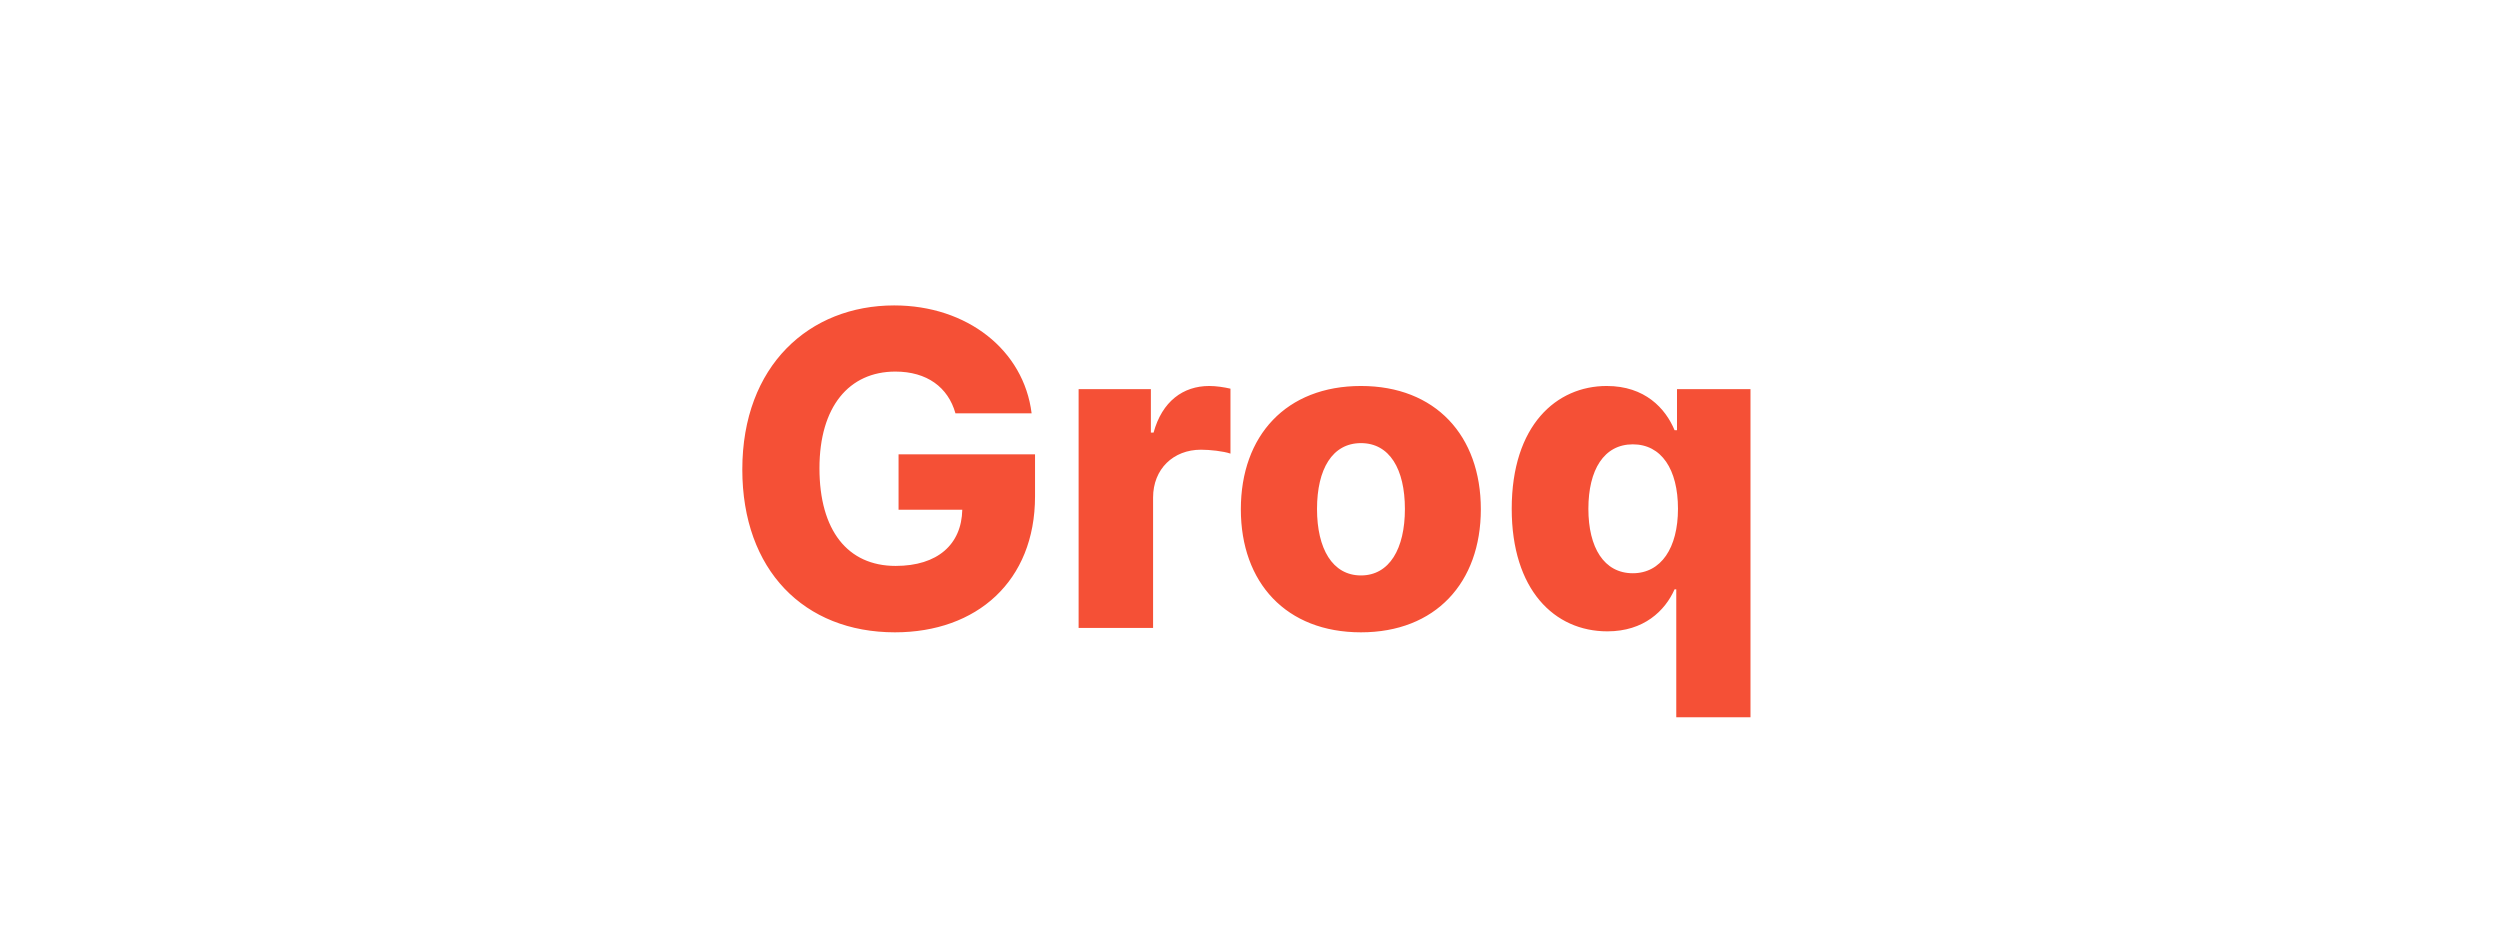
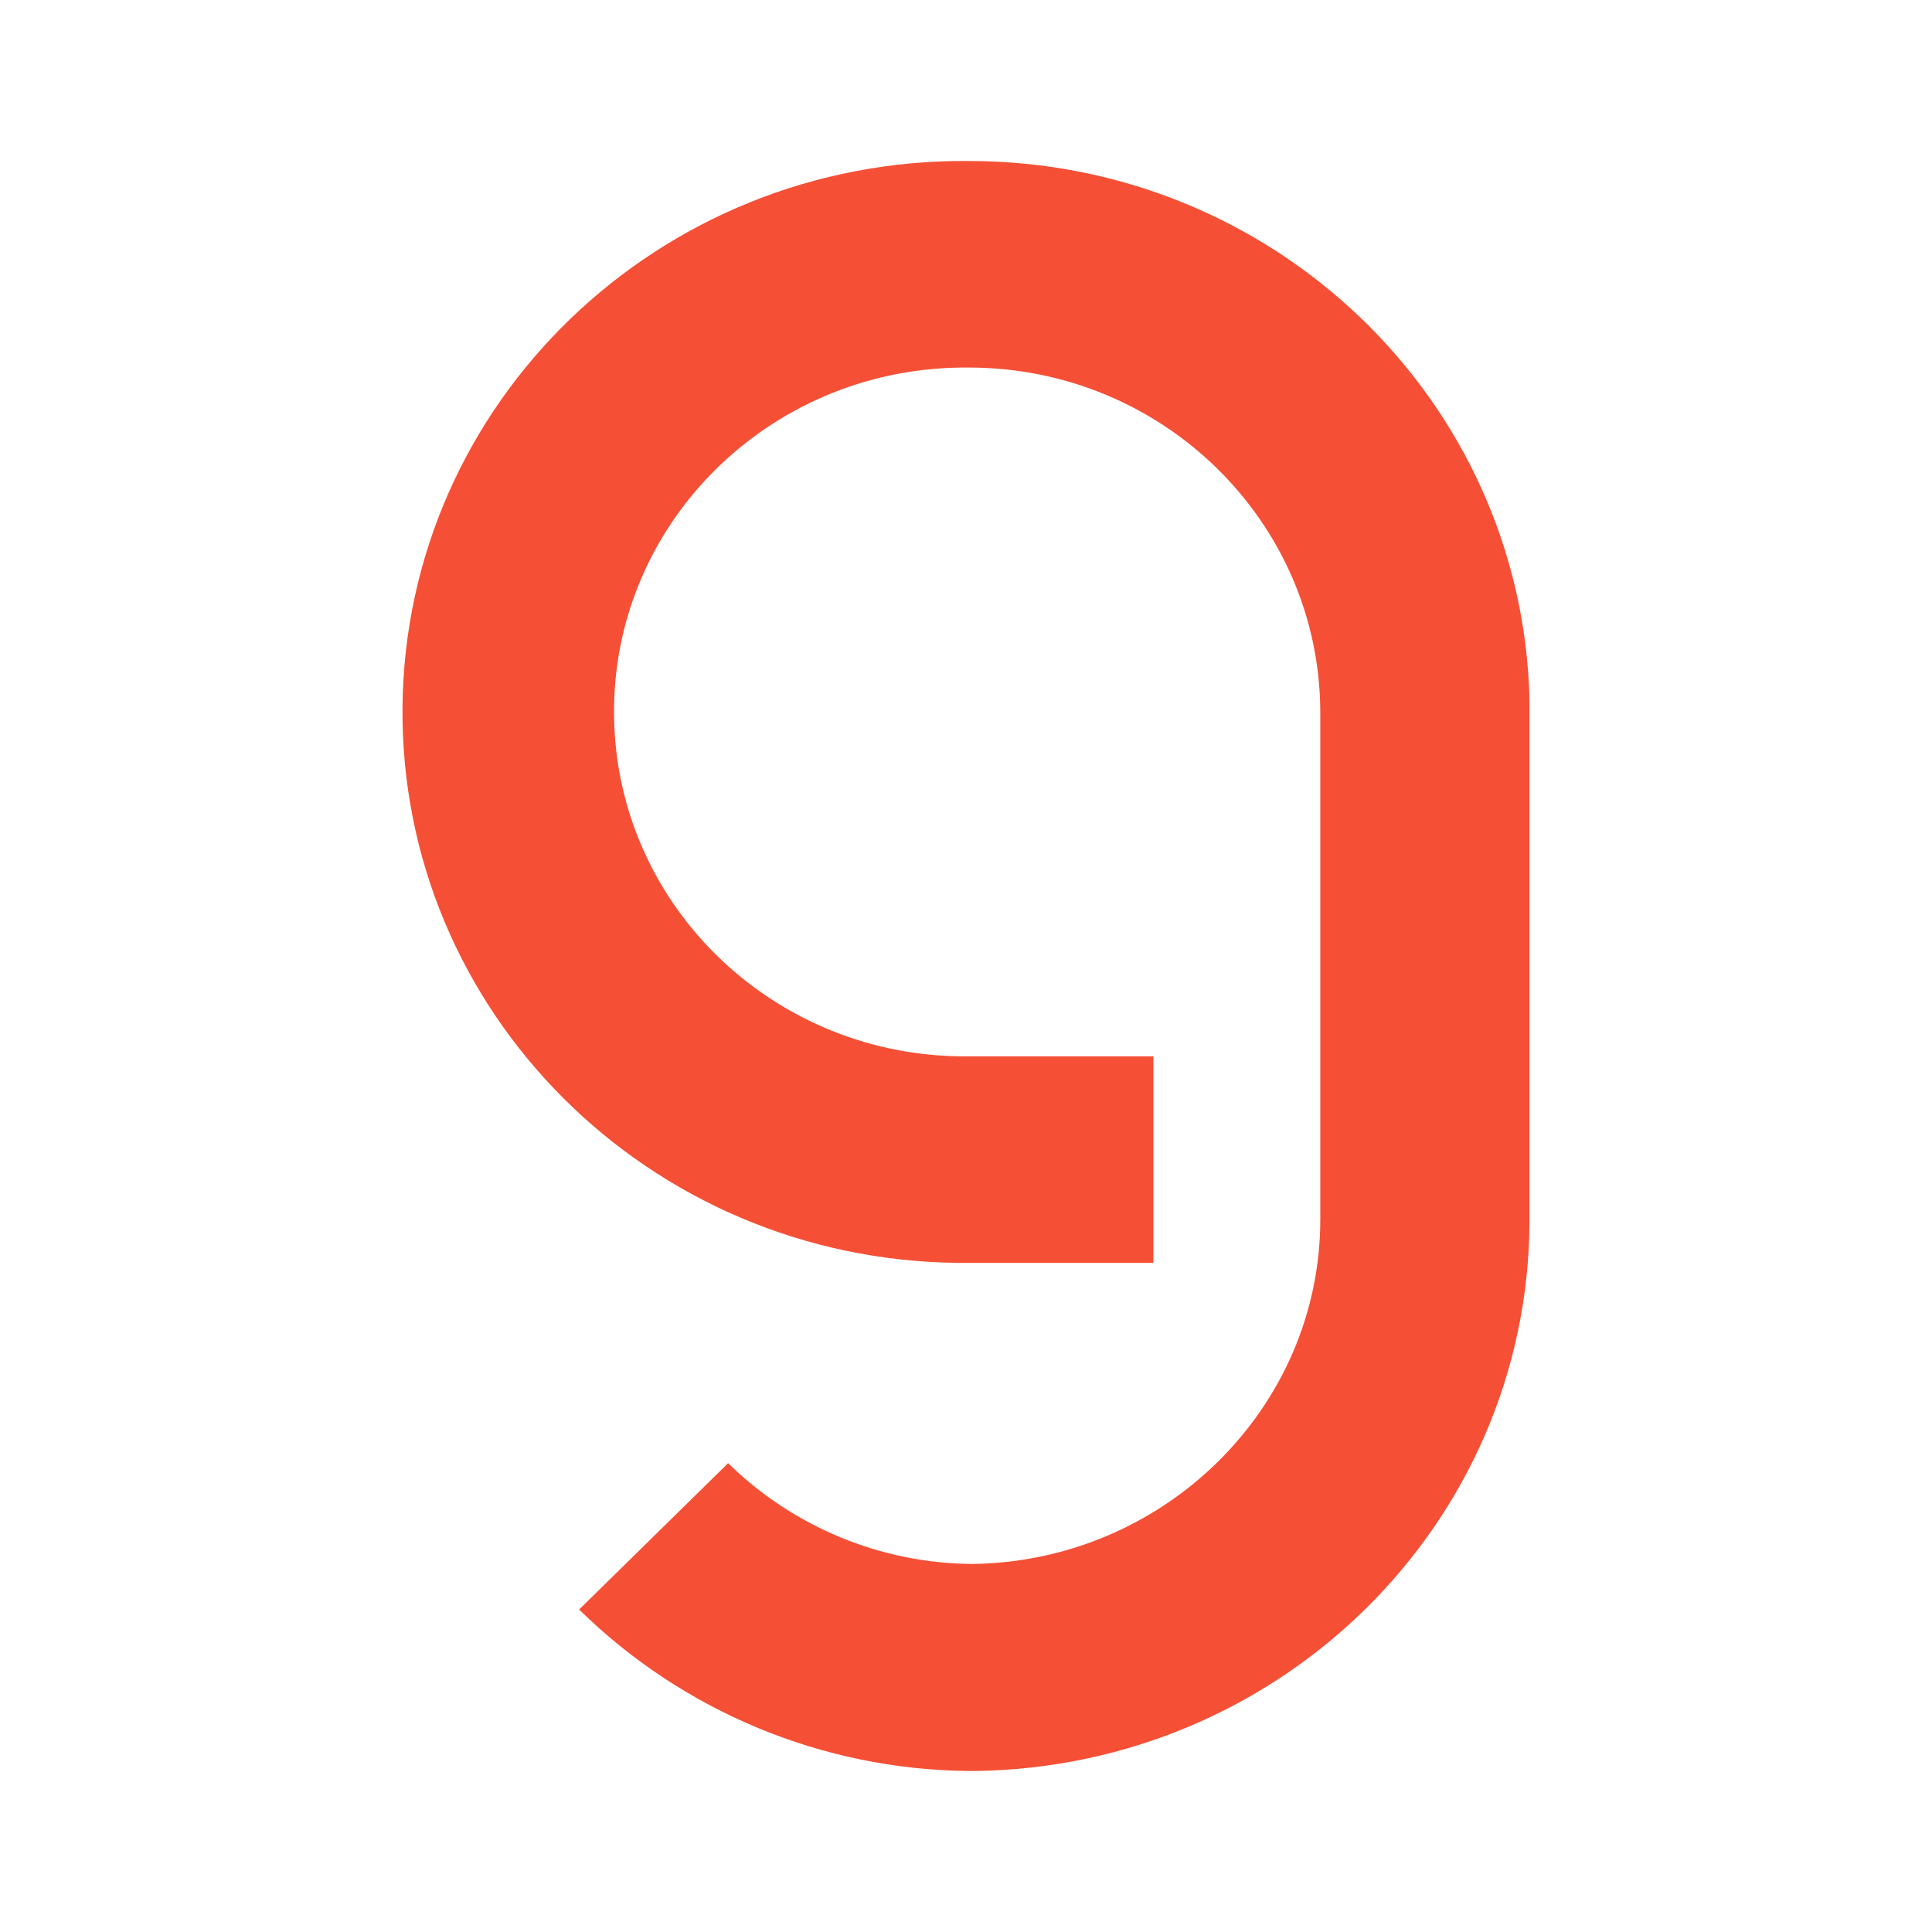
- <svg xmlns="http://www.w3.org/2000/svg" viewBox="0 0 160 60" width="160" height="60" role="img" aria-label="Groq">
-   <style>
-     .wordmark {
-       font-family: -apple-system, BlinkMacSystemFont, 'Inter', 'SF Pro Display', system-ui, sans-serif;
-       font-weight: 800;
-       letter-spacing: 0;
-       fill: #F55036;
-       font-size: 28px;
-       dominant-baseline: central;
-     }
-   </style>
-   <text x="80" y="30" text-anchor="middle" class="wordmark">Groq</text>
+ <svg xmlns="http://www.w3.org/2000/svg" viewBox="0 0 24 24" width="24" height="24" fill="none">
+   <path fill="#F55036" fill-rule="evenodd" clip-rule="evenodd" d="M12.036 2c-3.853-.035-7 3-7.036 6.781-.035 3.782 3.055 6.872 6.908 6.907h2.42v-2.566h-2.292c-2.407.028-4.38-1.866-4.408-4.23-.029-2.362 1.901-4.298 4.308-4.326h.1c2.407 0 4.358 1.915 4.365 4.278v6.305c0 2.342-1.944 4.25-4.323 4.279a4.375 4.375 0 01-3.033-1.252l-1.851 1.818A7 7 0 0012.029 22h.092c3.803-.056 6.858-3.083 6.879-6.816v-6.5C18.907 4.963 15.817 2 12.036 2z" />
</svg>
